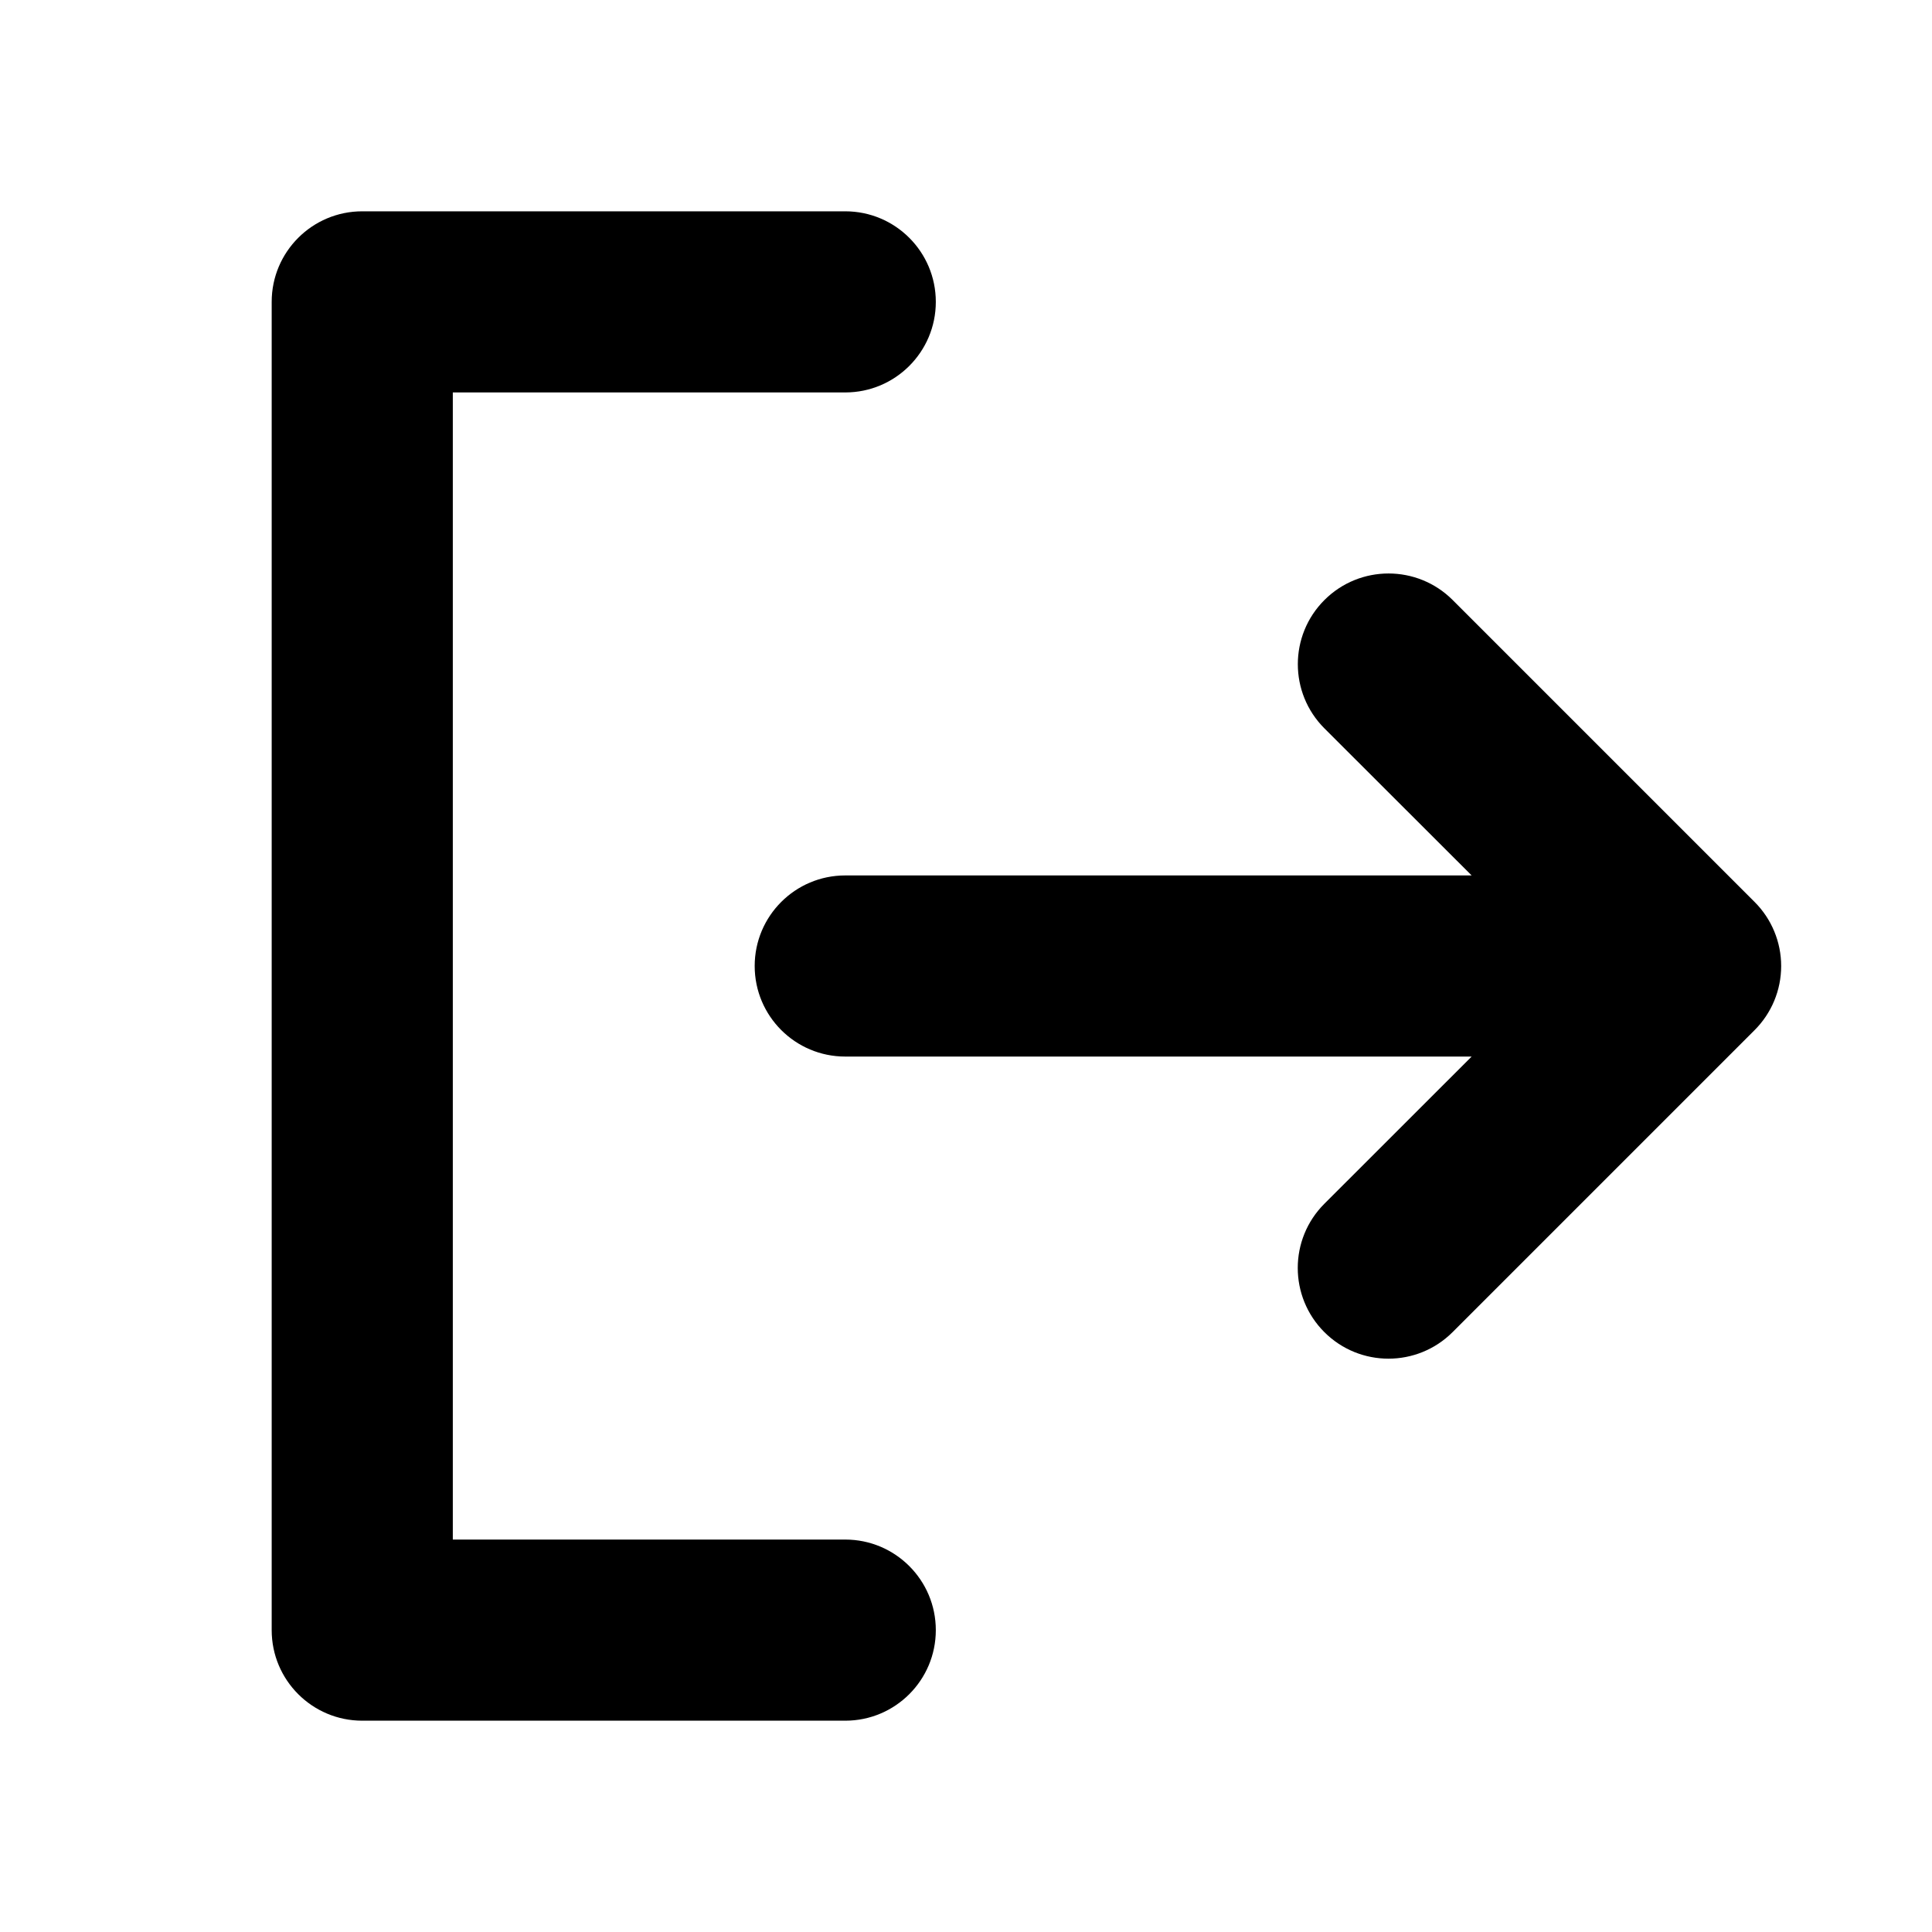
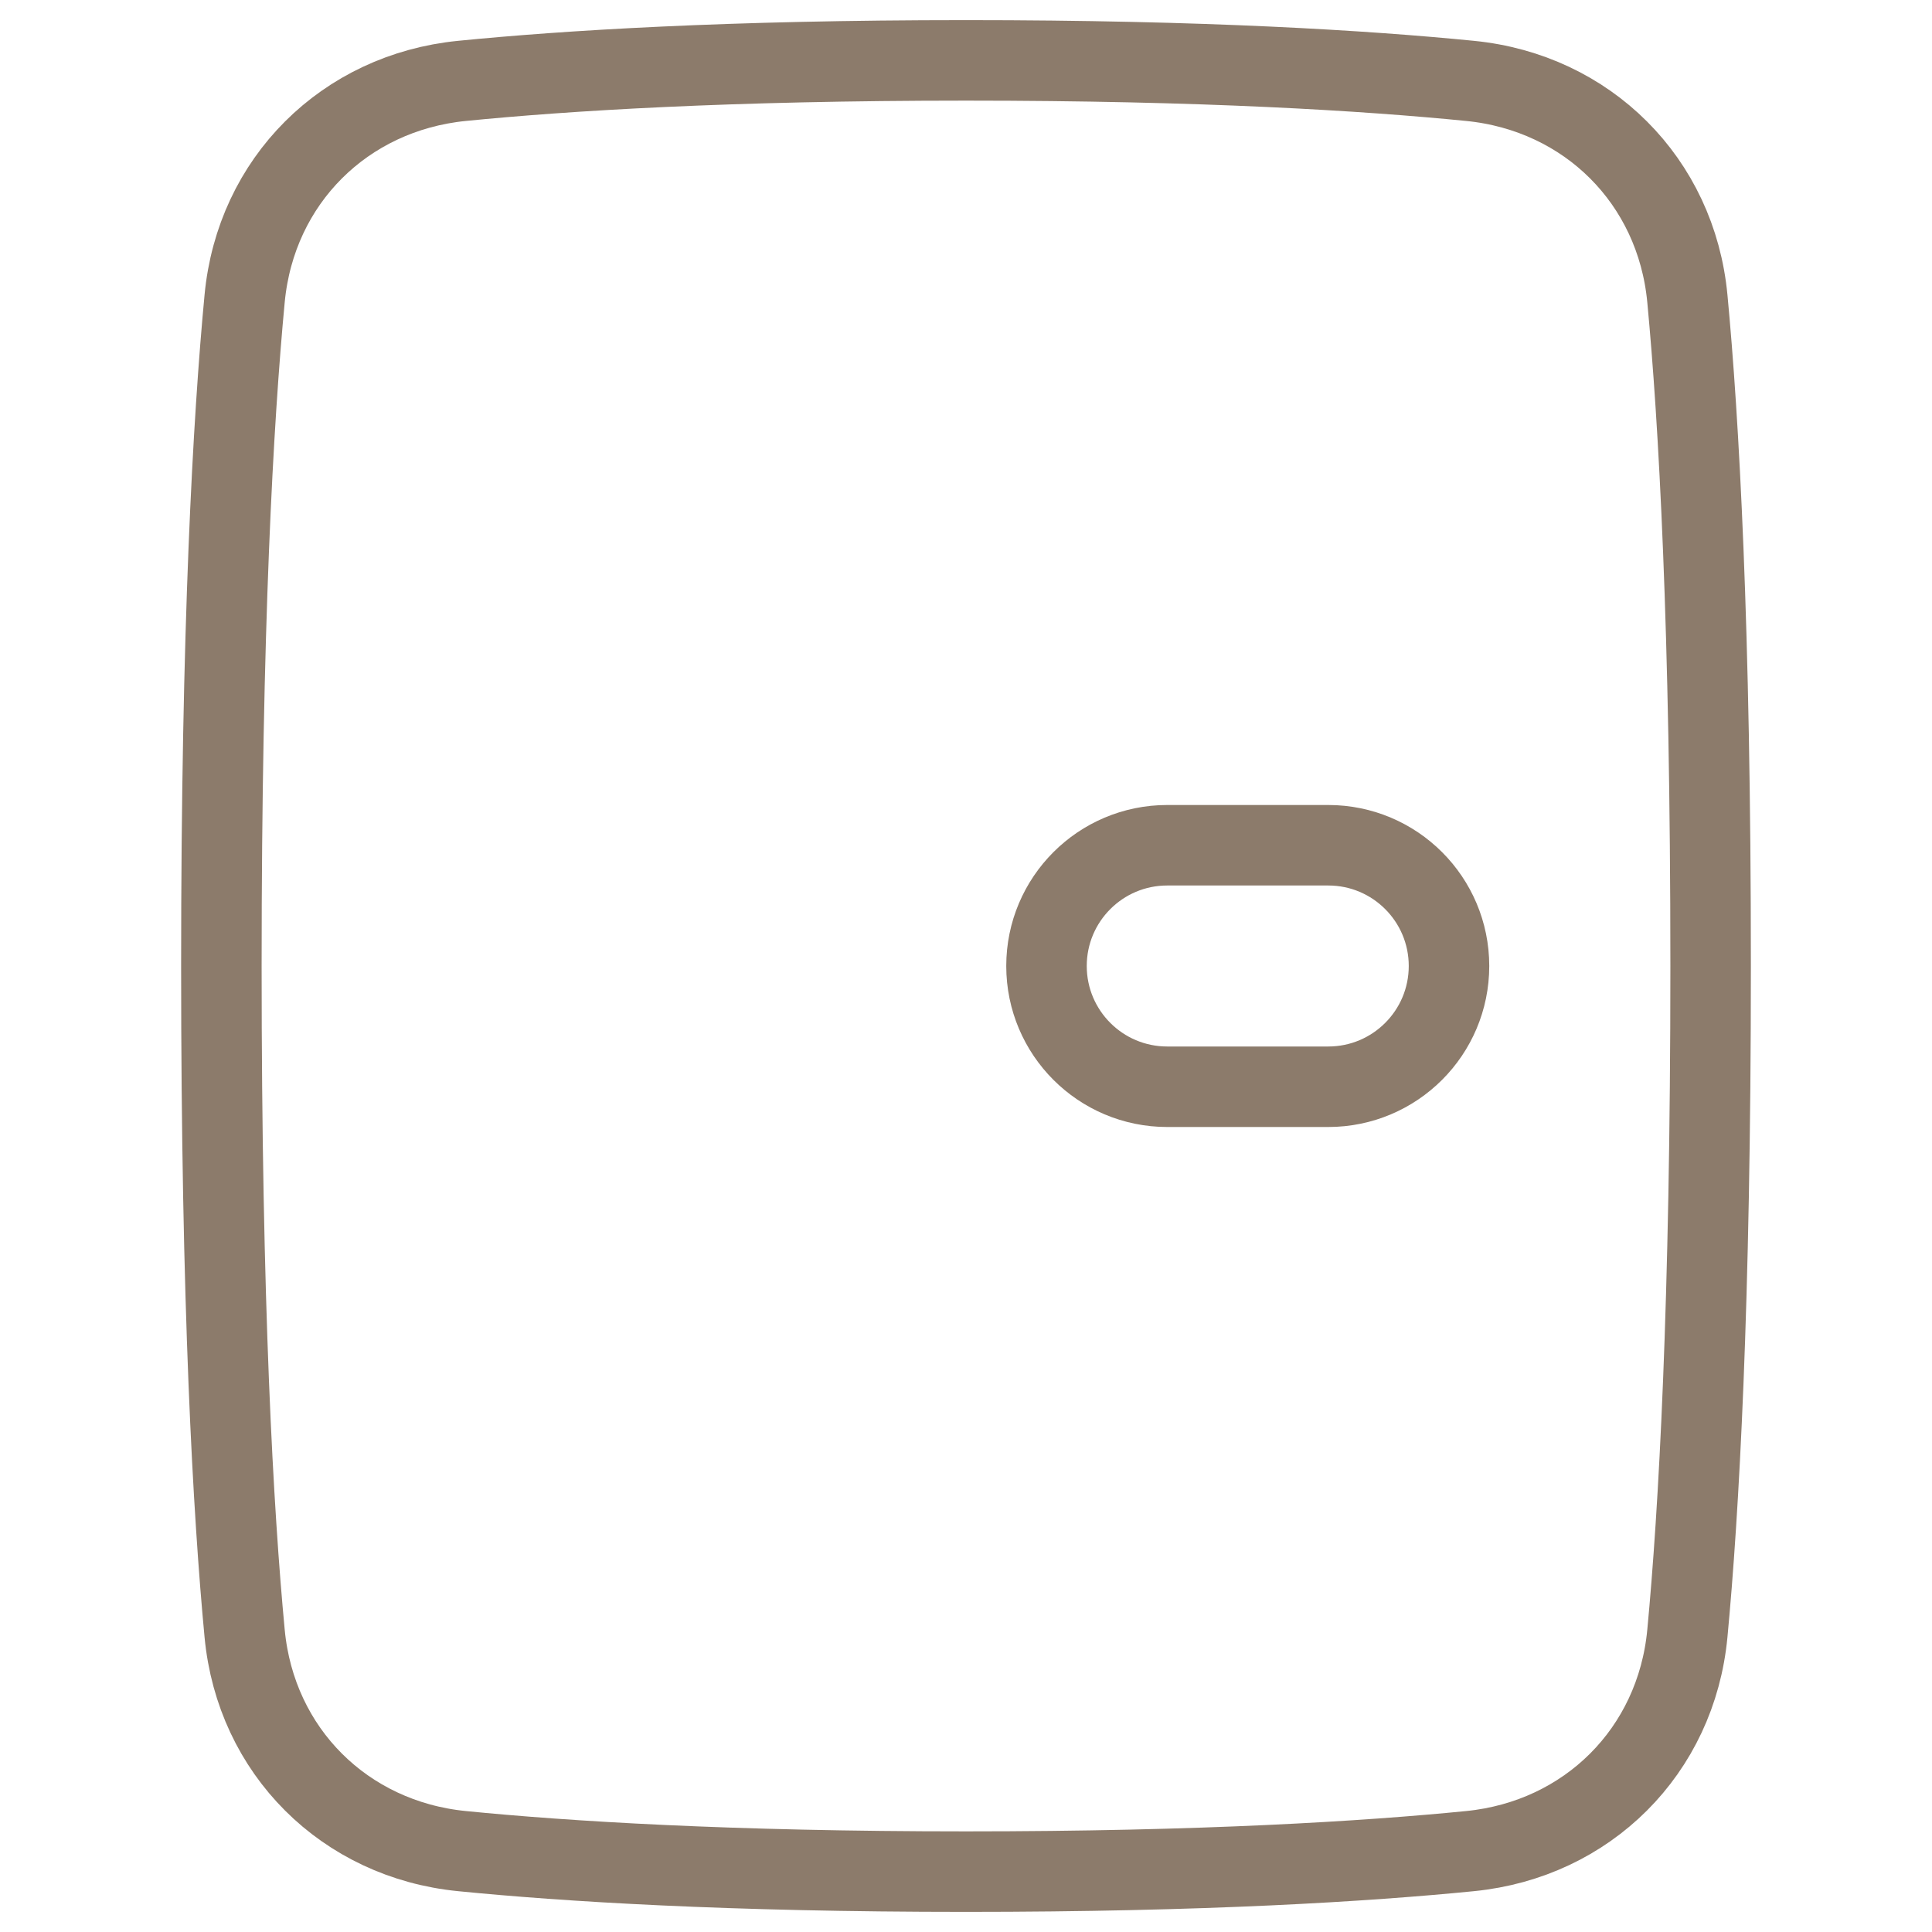
- <svg xmlns="http://www.w3.org/2000/svg" viewBox="0 0 256 256" fill="currentColor">
-   <path d="M124,216a12,12,0,0,1-12,12H48a12,12,0,0,1-12-12V40A12,12,0,0,1,48,28h64a12,12,0,0,1,0,24H60V204h52A12,12,0,0,1,124,216Zm108.49-96.49-40-40a12,12,0,0,0-17,17L195,116H112a12,12,0,0,0,0,24h83l-19.52,19.51a12,12,0,0,0,17,17l40-40A12,12,0,0,0,232.49,119.51Z" />
+ <svg xmlns="http://www.w3.org/2000/svg" fill="none" viewBox="0 0 48 48" id="Door--Streamline-Plump">
+   <g id="door--door-entrance-house-home">
+     <path id="Subtract" fill="none" stroke="#8C7B6B" stroke-width="2" stroke-linejoin="round" stroke-linecap="round" fill-rule="evenodd" d="M42.5 24c0 -8.439 -0.294 -13.582 -0.578 -16.584 -0.277 -2.925 -2.486 -5.117 -5.396 -5.406 -2.578 -0.256 -6.62 -0.51 -12.526 -0.51s-9.948 0.254 -12.526 0.51c-2.91 0.29 -5.119 2.481 -5.396 5.406C5.794 10.418 5.5 15.561 5.5 24s0.294 13.582 0.578 16.584c0.277 2.925 2.486 5.117 5.396 5.406 2.578 0.256 6.62 0.51 12.526 0.51s9.948 -0.254 12.526 -0.51c2.91 -0.29 5.119 -2.481 5.396 -5.406 0.284 -3.002 0.578 -8.145 0.578 -16.584Z" clip-rule="evenodd" />
+     <path id="Vector 1514 (Stroke)" fill="none" stroke="#8C7B6B" stroke-width="2" stroke-linejoin="round" stroke-linecap="round" fill-rule="evenodd" d="M26 24a3 3 0 0 1 3 -3h4a3 3 0 1 1 0 6h-4a3 3 0 0 1 -3 -3Z" clip-rule="evenodd" />
+   </g>
</svg>
